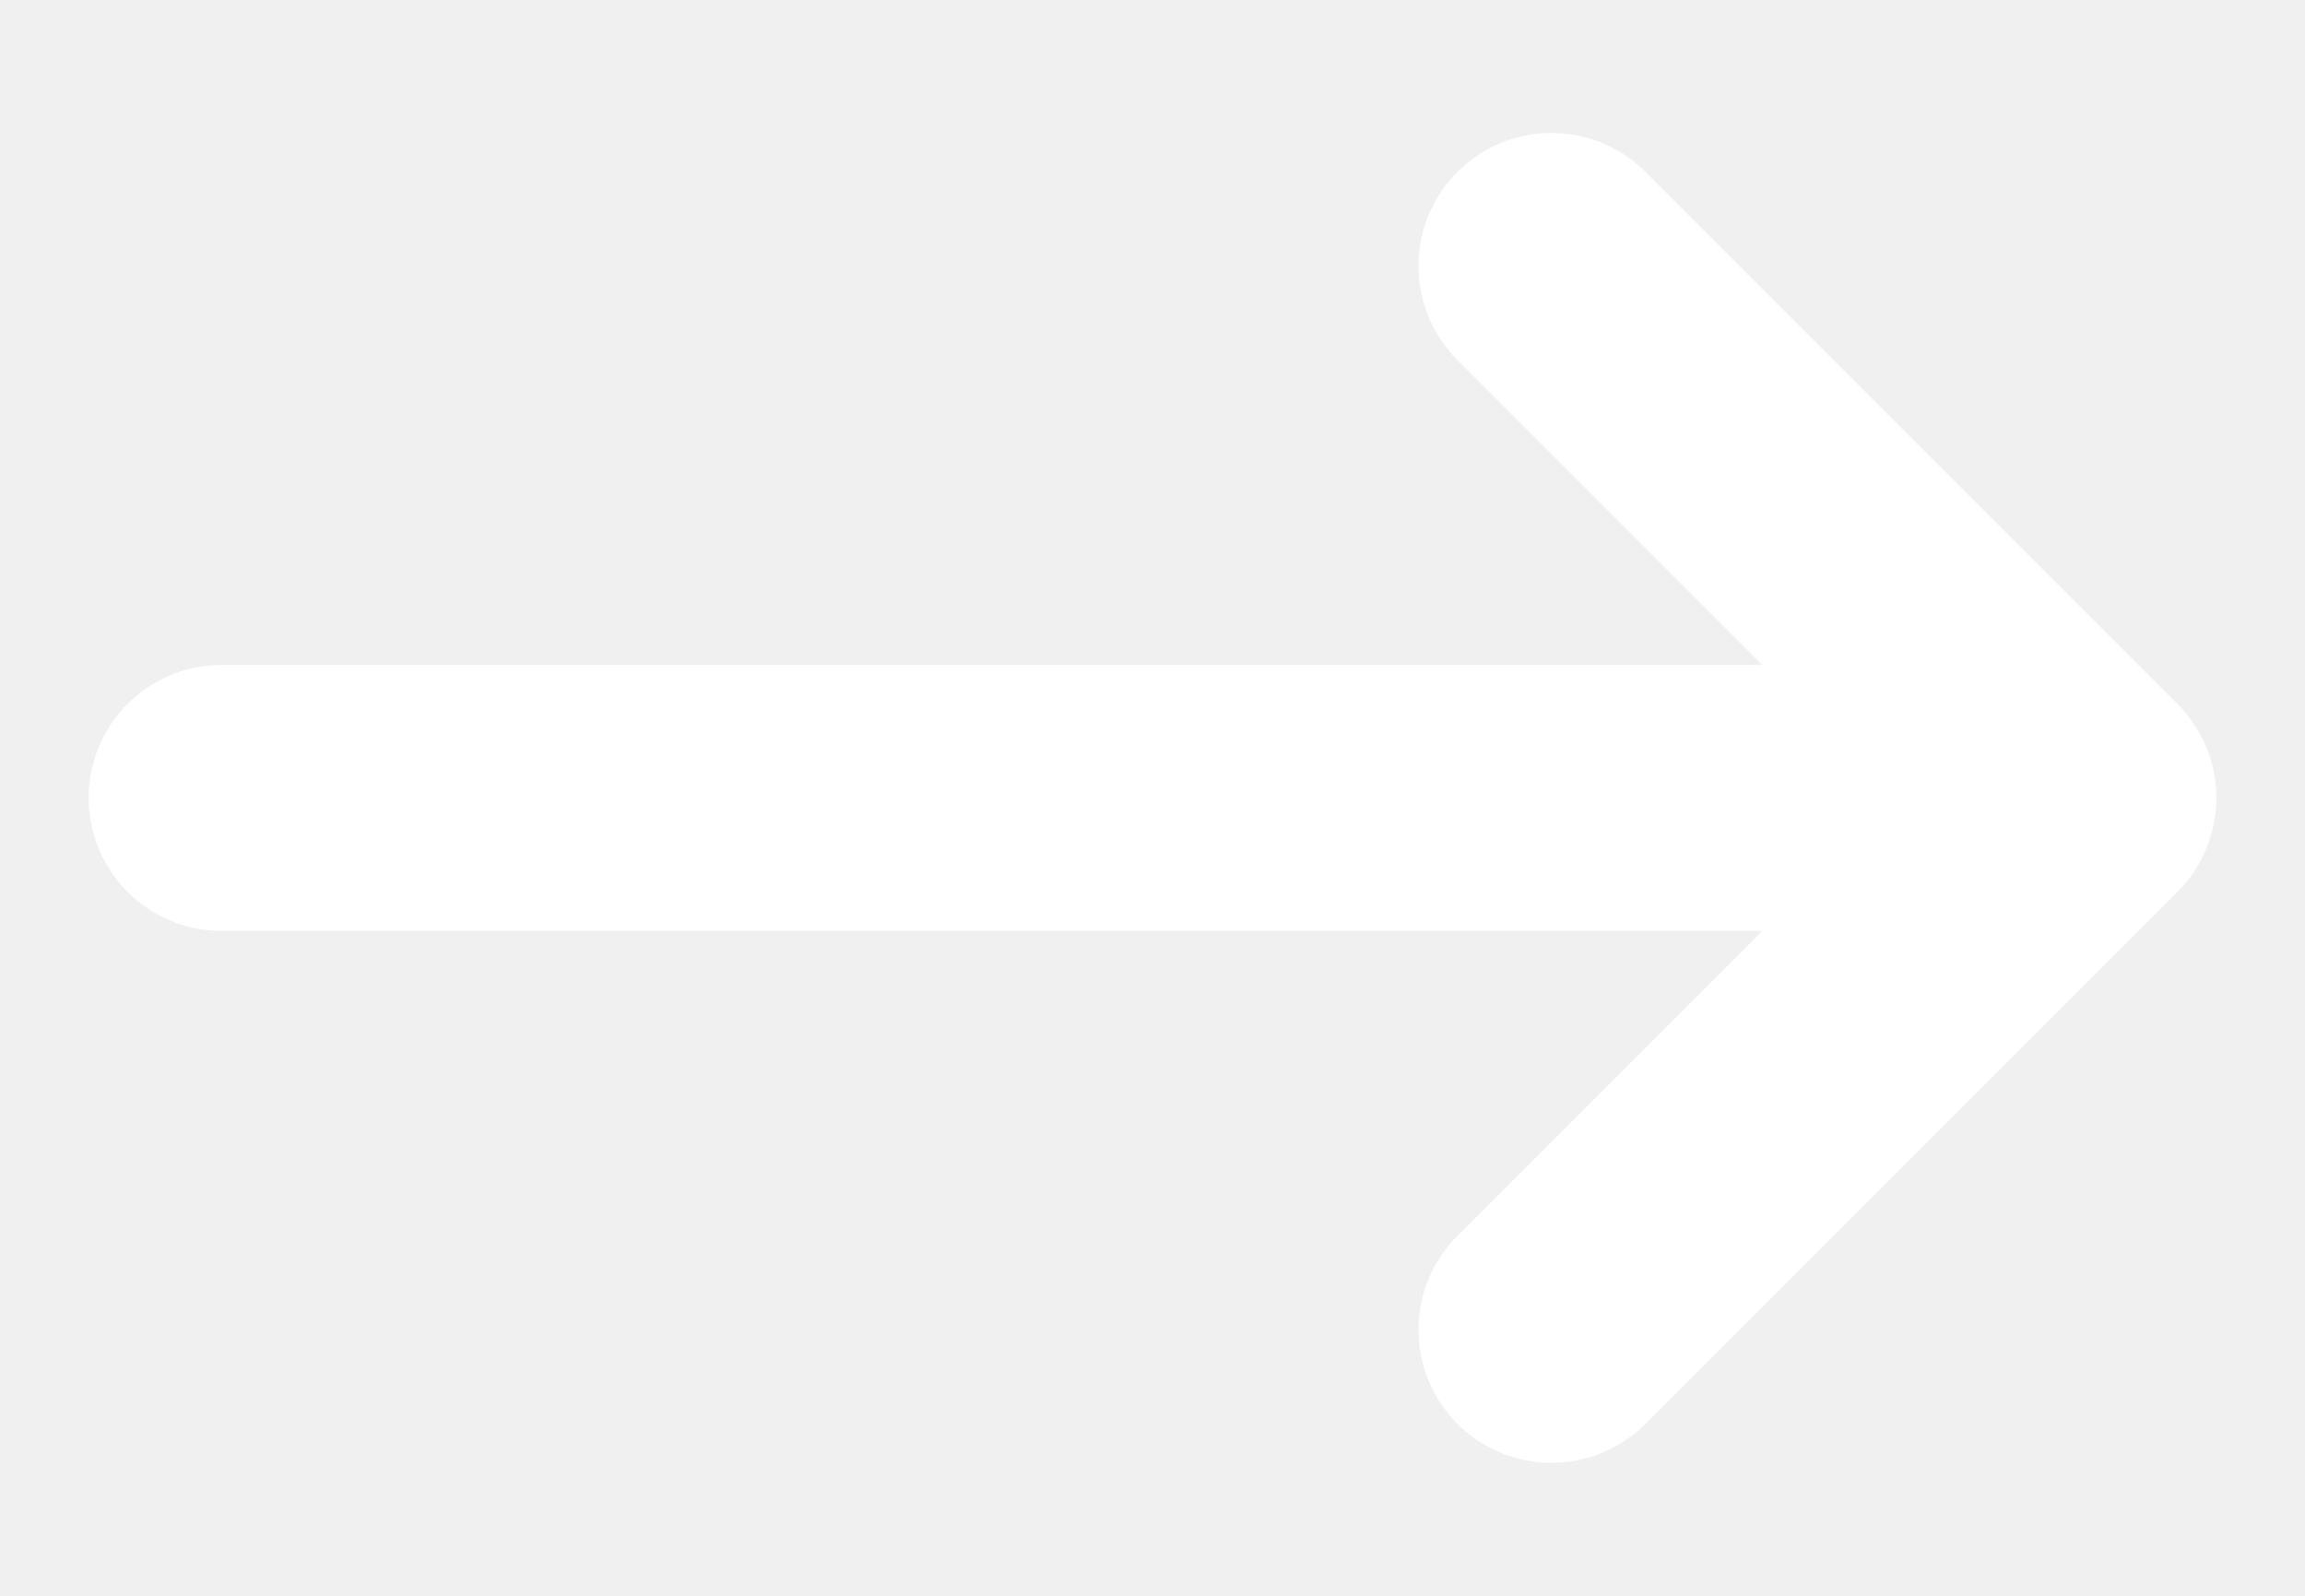
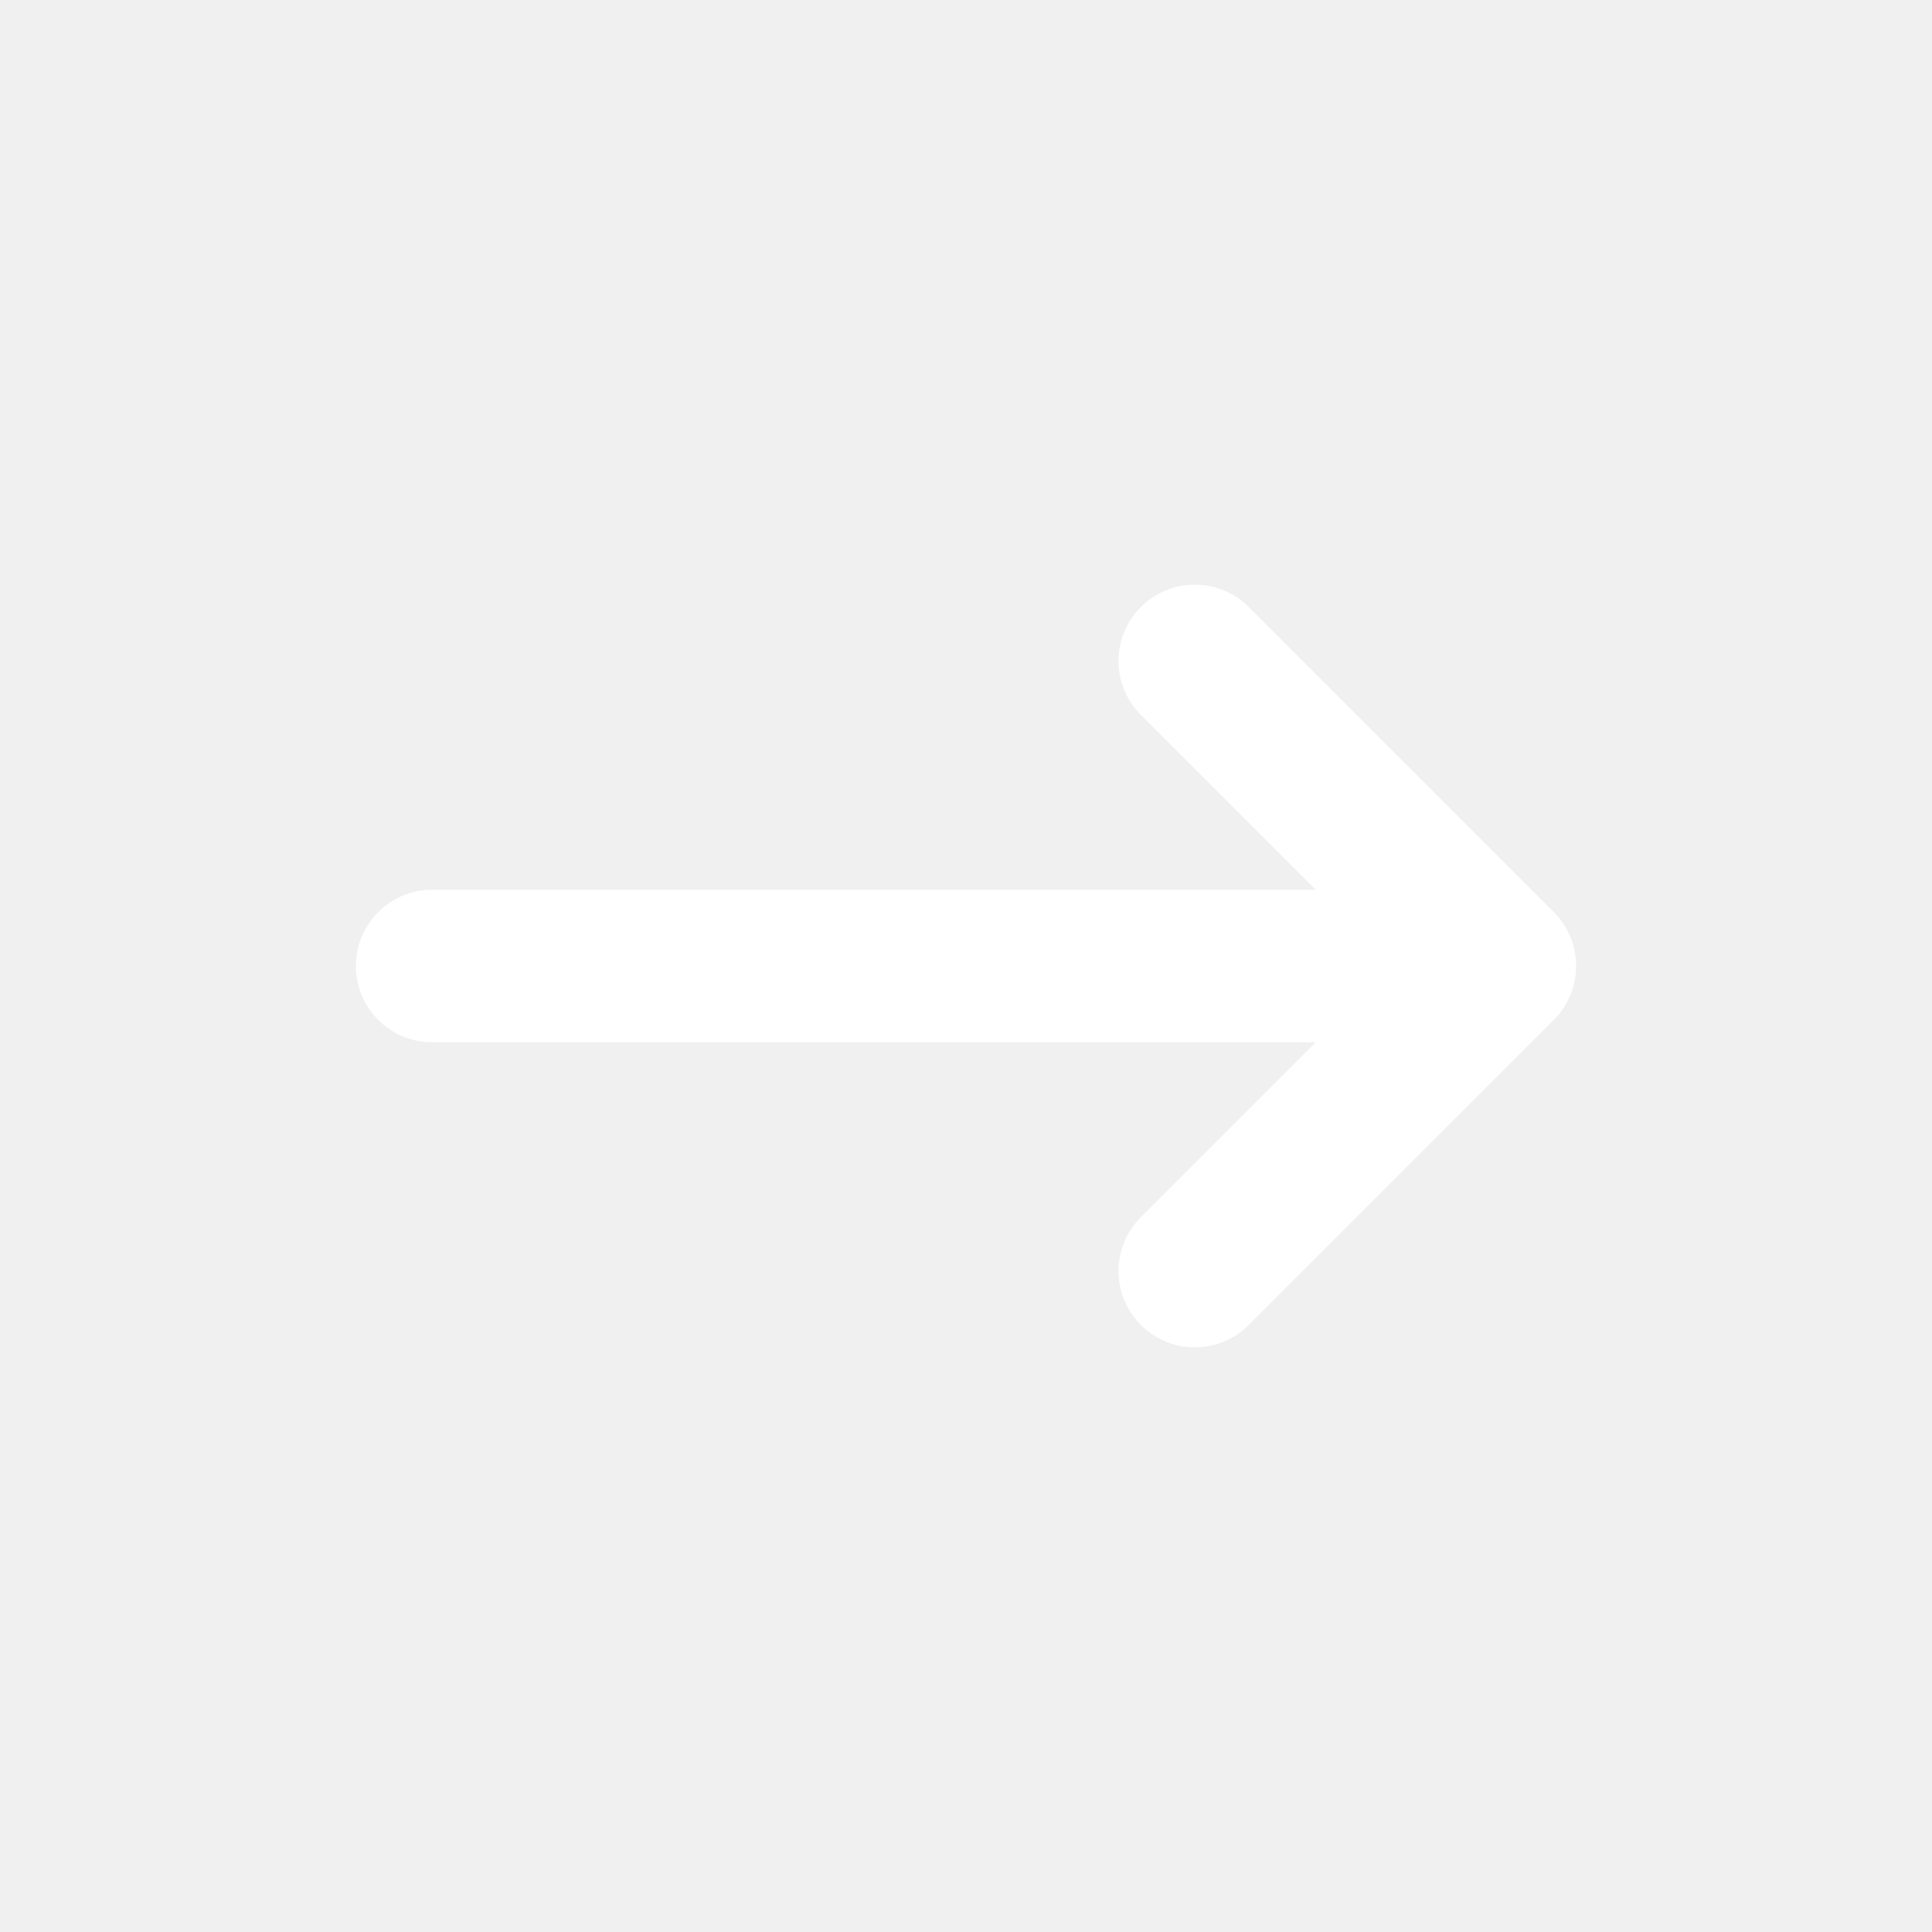
- <svg xmlns="http://www.w3.org/2000/svg" width="13" height="9" viewBox="0 0 13 9" fill="none">
-   <path d="M1.25 4.5H11.75M11.75 4.5L8.75 7.5M11.75 4.5L8.75 1.5" stroke="white" stroke-width="1.5" stroke-linecap="round" stroke-linejoin="round" />
+ <svg xmlns="http://www.w3.org/2000/svg" width="19" height="19" viewBox="0 0 19 19" fill="none">
+   <path d="M4.25 9.5H14.75M14.75 9.5L11.75 12.5M14.75 9.5L11.75 6.5" stroke="white" stroke-width="1.5" stroke-linecap="round" stroke-linejoin="round" />
</svg>
